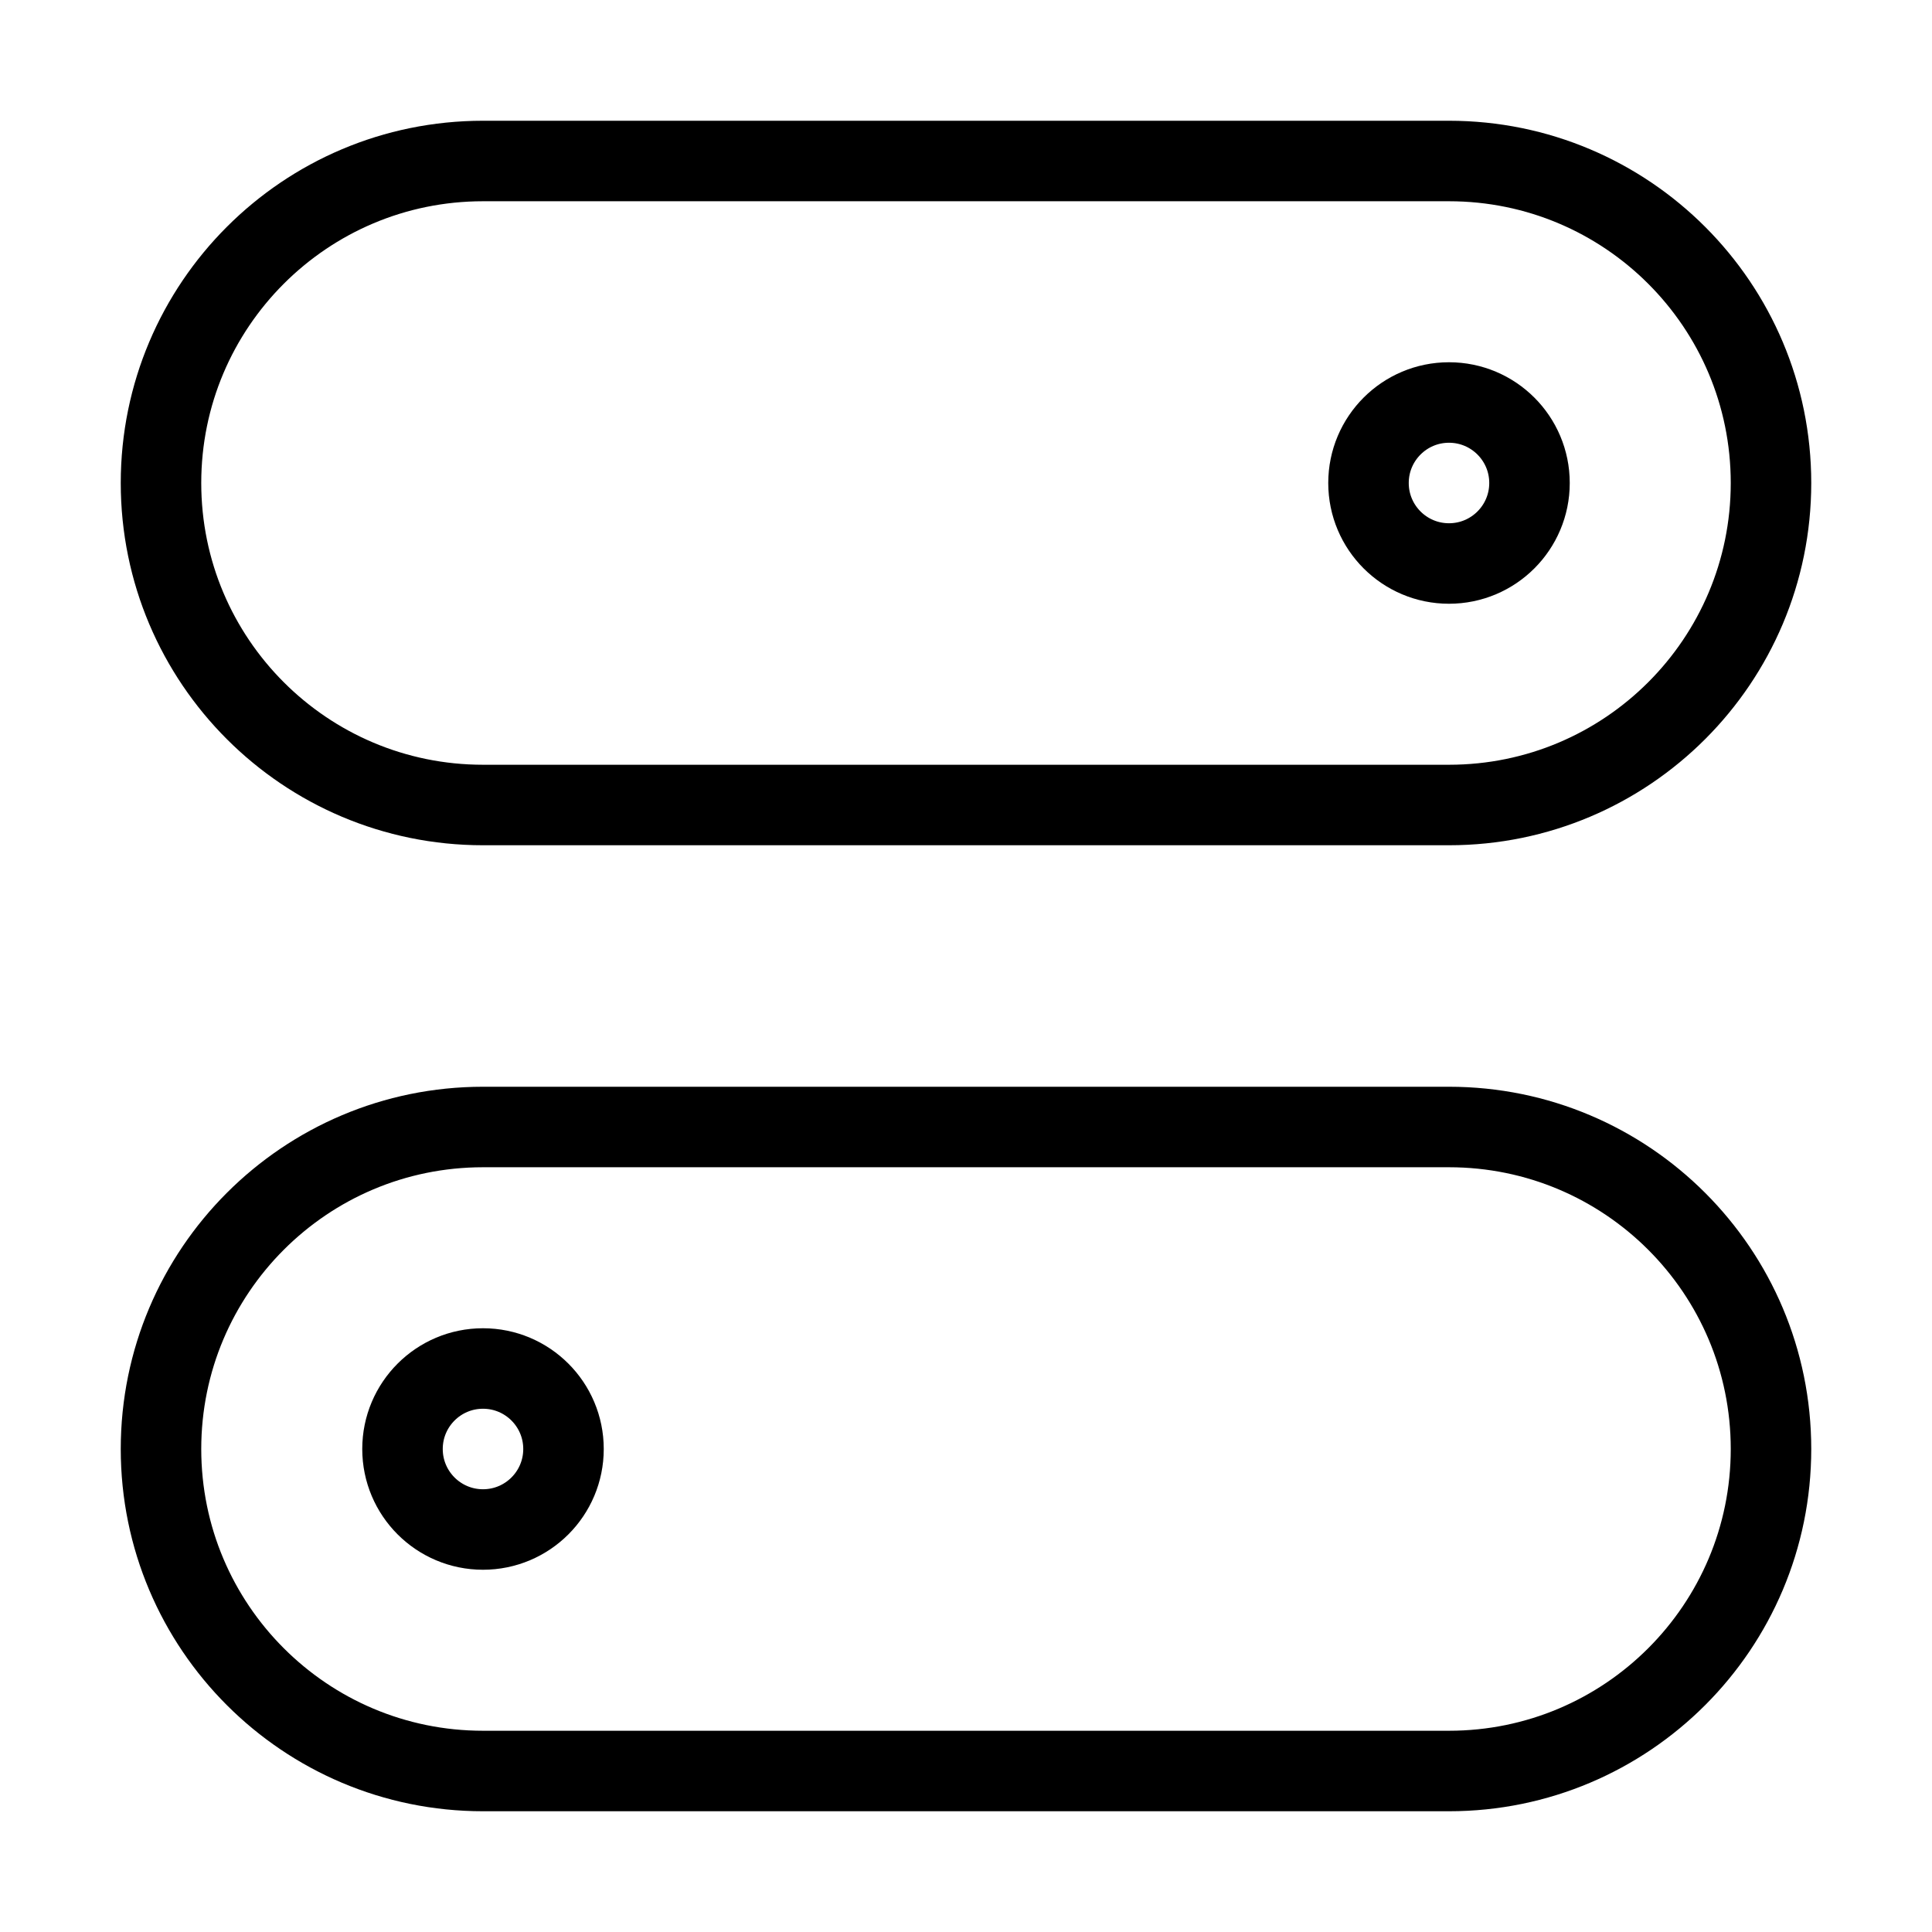
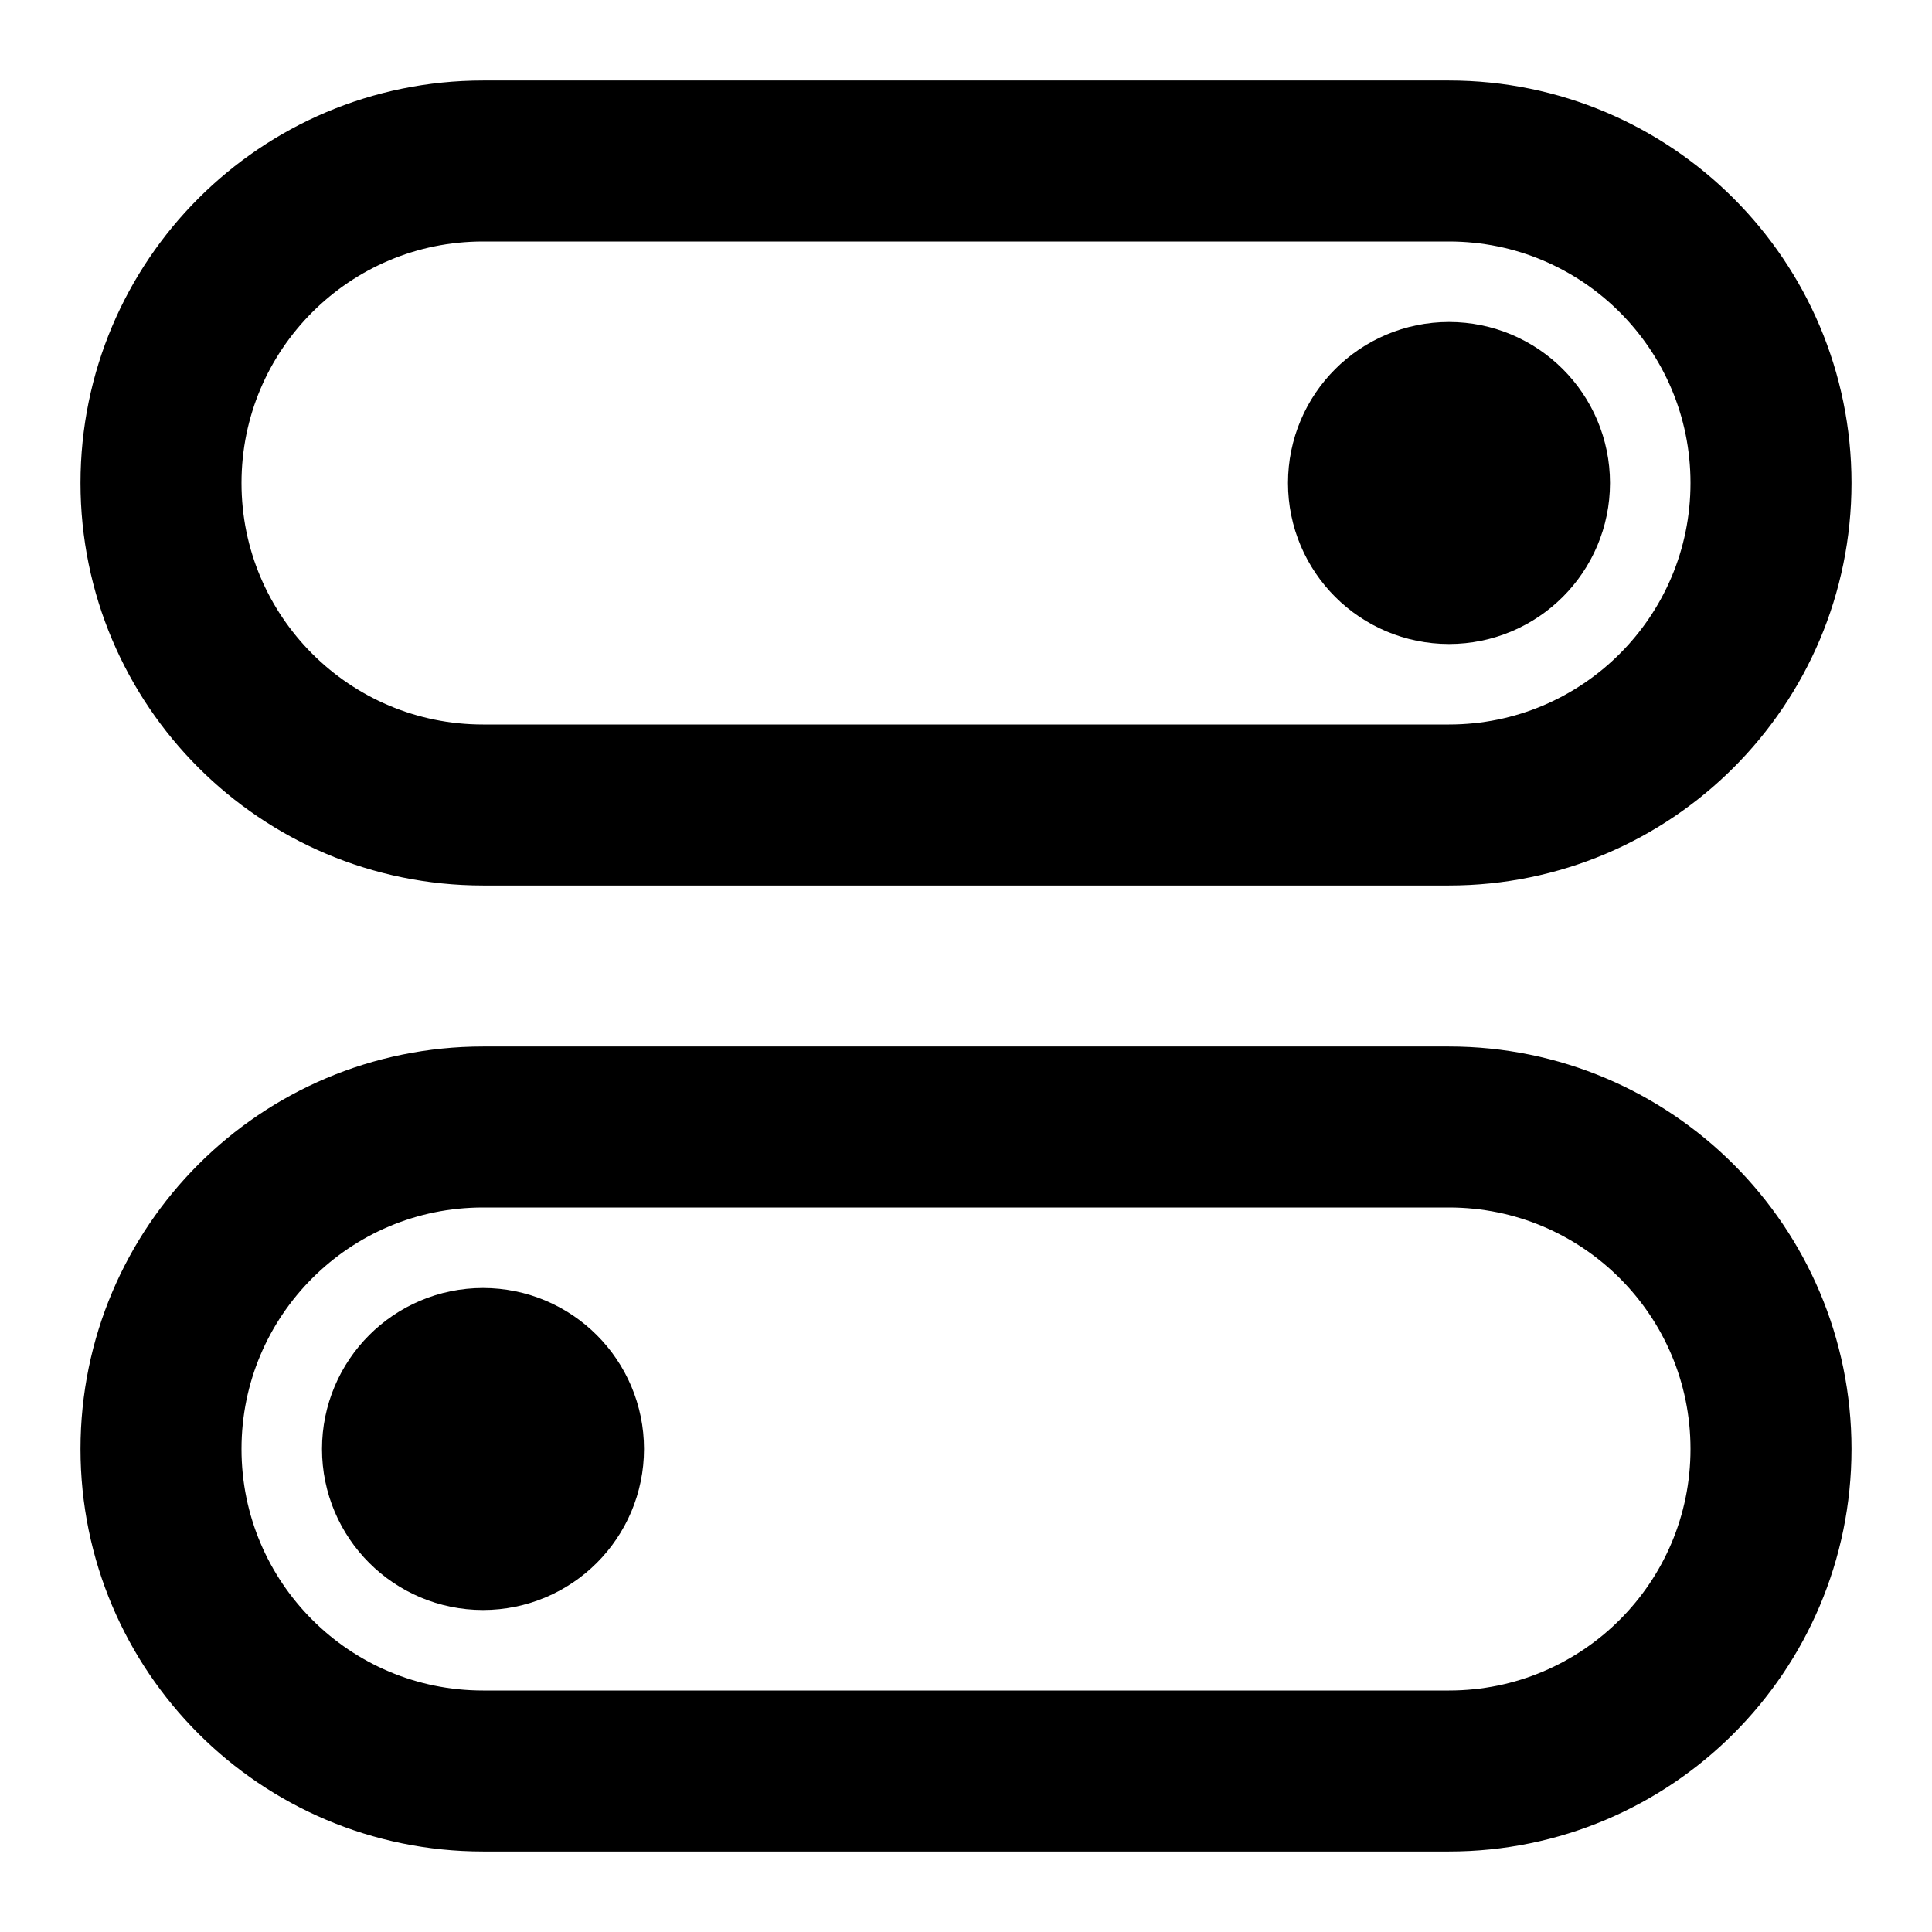
<svg xmlns="http://www.w3.org/2000/svg" width="16" height="16" viewBox="0 0 48 48" fill="none">
-   <path d="M36 4H12a8 8 0 1 0 0 16h24a8 8 0 1 0 0-16zM36 28H12a8 8 0 1 0 0 16h24a8 8 0 1 0 0-16z" stroke="currentColor" stroke-width="2" stroke-linejoin="round" />
-   <path d="M36 14a2 2 0 1 0 0-4 2 2 0 0 0 0 4zM12 38a2 2 0 1 0 0-4 2 2 0 0 0 0 4z" stroke="currentColor" stroke-width="2" stroke-linejoin="round" />
+   <path d="M36 4H12a8 8 0 1 0 0 16h24a8 8 0 1 0 0-16zM36 28H12a8 8 0 1 0 0 16h24a8 8 0 1 0 0-16z" stroke="currentColor" stroke-width="4" stroke-linejoin="round" />
+   <path d="M36 14a2 2 0 1 0 0-4 2 2 0 0 0 0 4zM12 38a2 2 0 1 0 0-4 2 2 0 0 0 0 4z" stroke="currentColor" stroke-width="4" stroke-linejoin="round" />
</svg>
